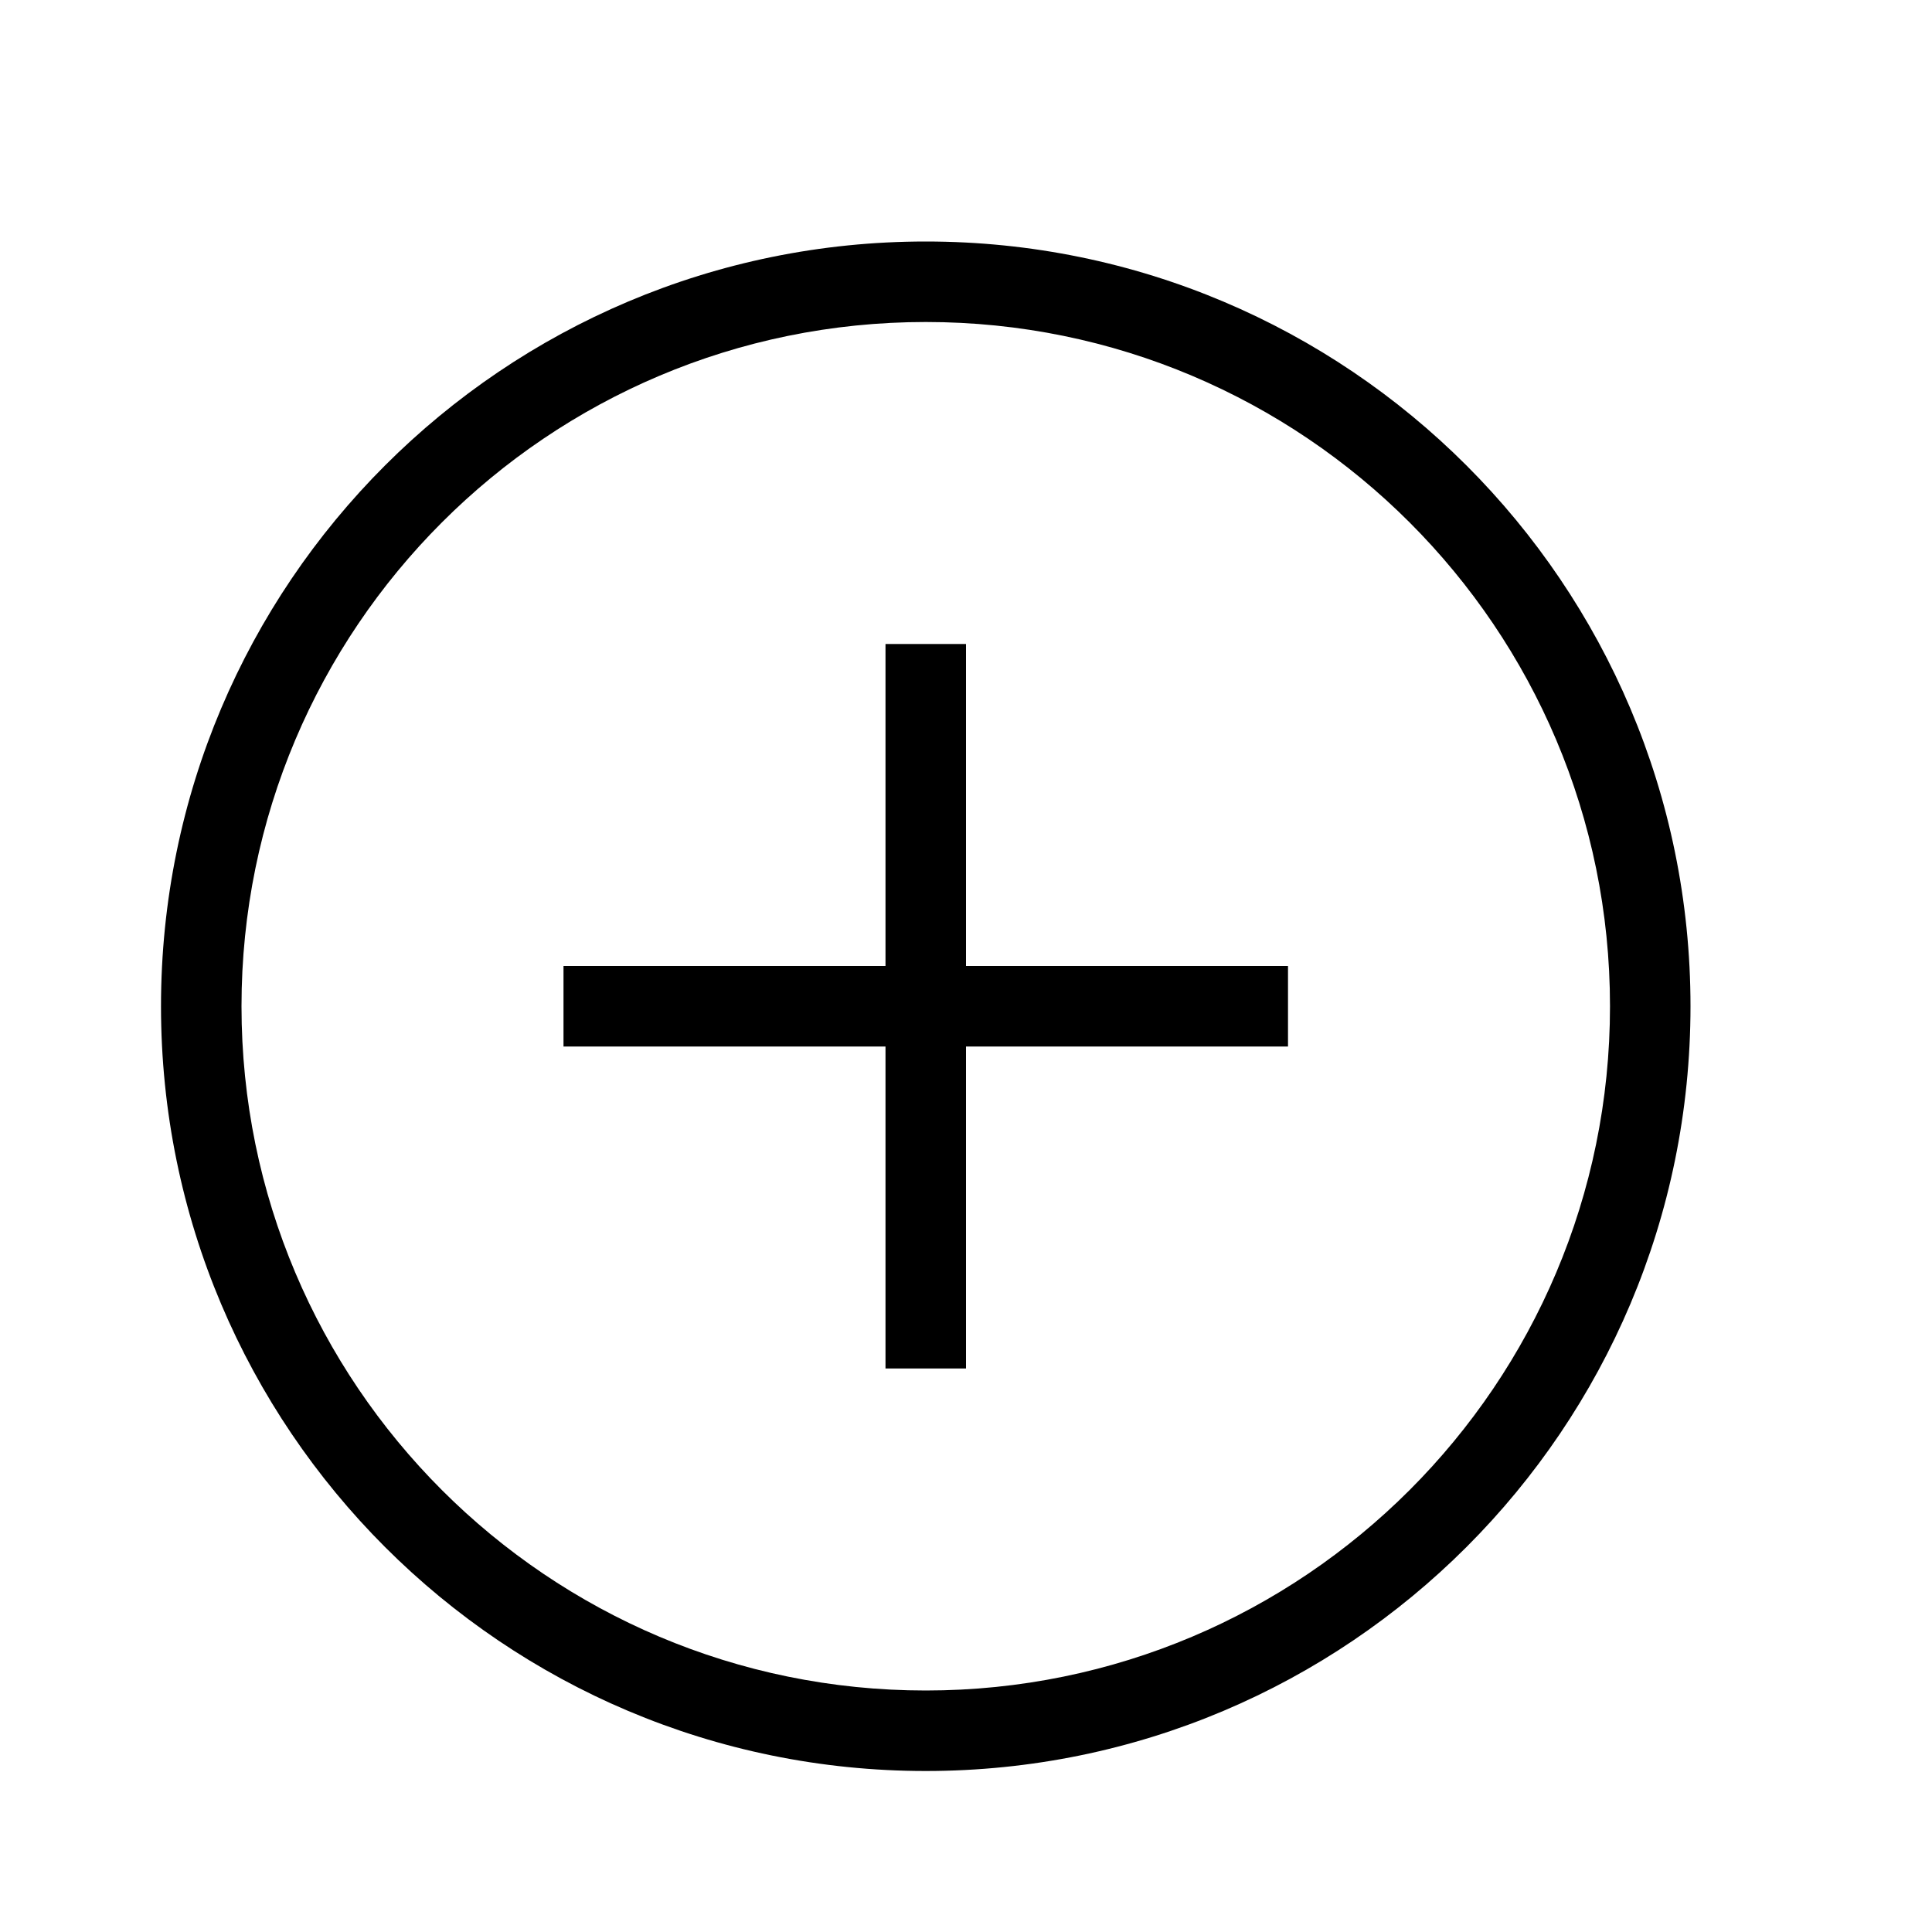
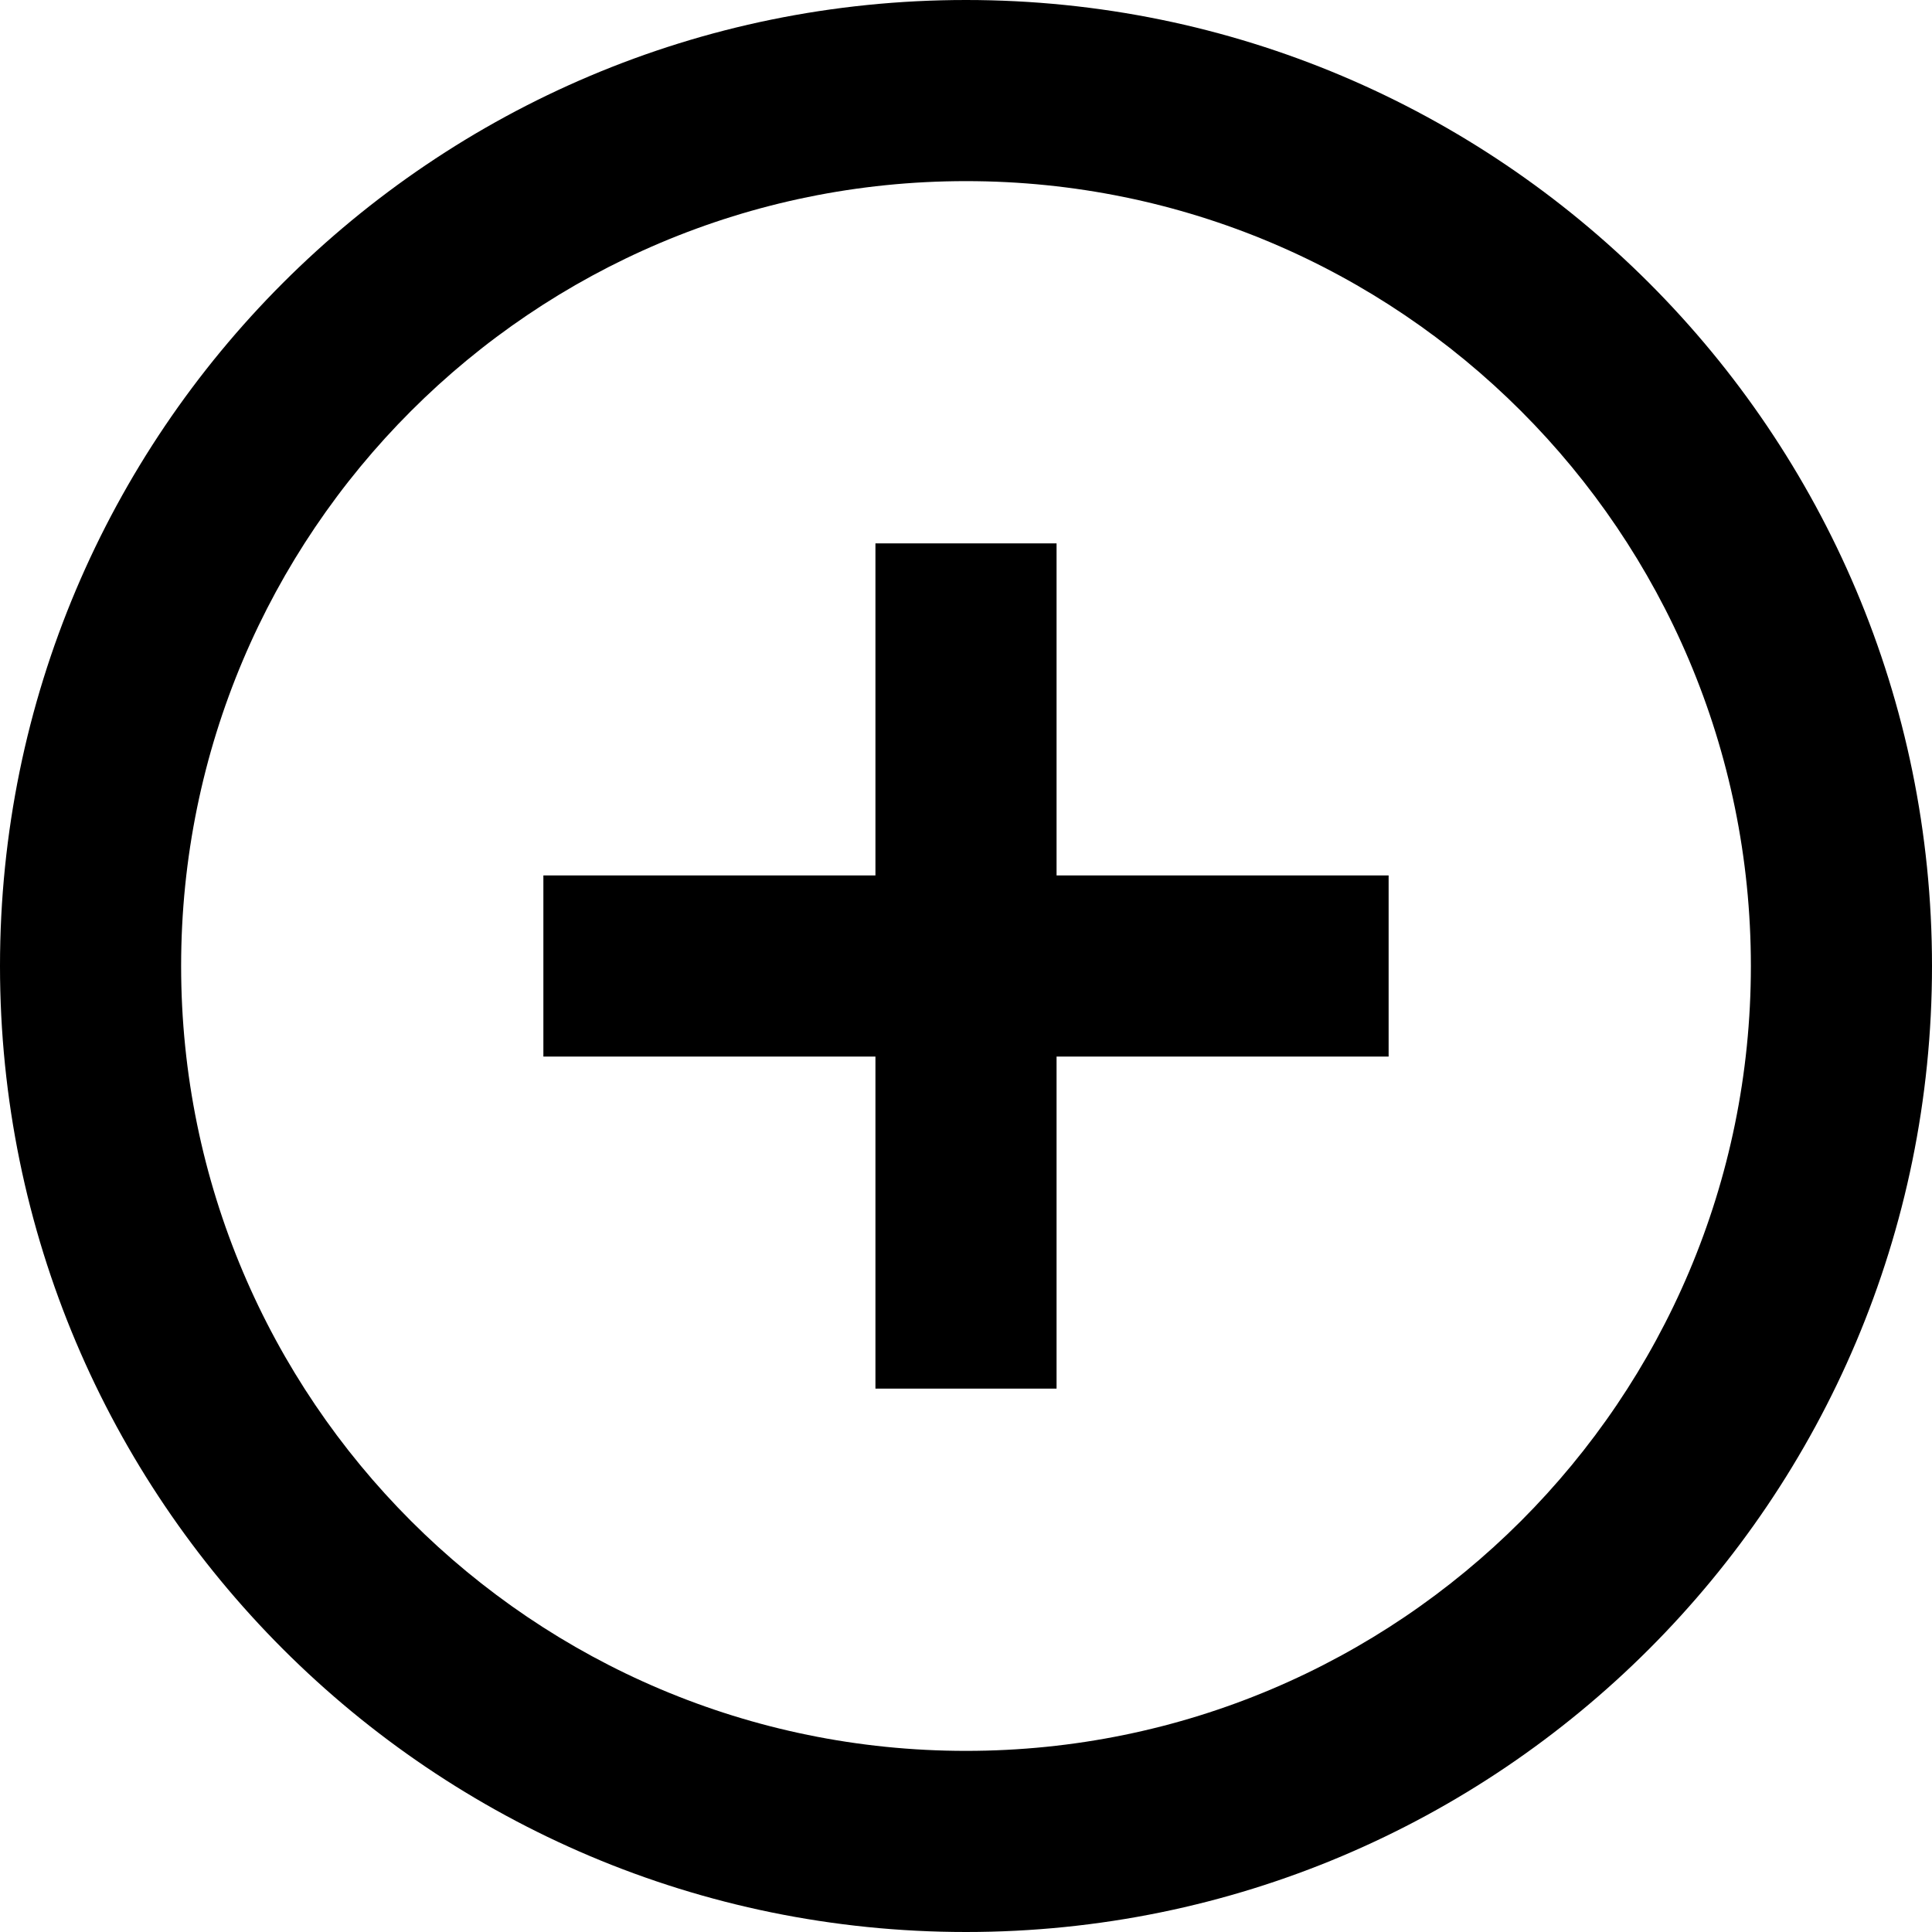
- <svg xmlns="http://www.w3.org/2000/svg" id="mdil-plus-circle" viewBox="0 0 24 24">
-   <path d="M7,12H11V8H12V12H16V13H12V17H11V13H7V12M11.5,3A9.5,9.5 0 0,1 21,12.5A9.5,9.5 0 0,1 11.5,22A9.5,9.5 0 0,1 2,12.5A9.5,9.5 0 0,1 11.5,3M11.5,4A8.5,8.5 0 0,0 3,12.5A8.5,8.5 0 0,0 11.5,21A8.5,8.5 0 0,0 20,12.5A8.5,8.5 0 0,0 11.5,4Z" />
+ <svg xmlns="http://www.w3.org/2000/svg" viewBox="0 0 512 512">
+   <path d="M256 48a208 208 0 1 1 0 416 208 208 0 1 1 0-416zm0 464A256 256 0 1 0 256 0a256 256 0 1 0 0 512zM232 368h48V344 280h64 24V232H344 280V168 144H232v24 64H168 144v48h24 64v64 24z" />
</svg>
